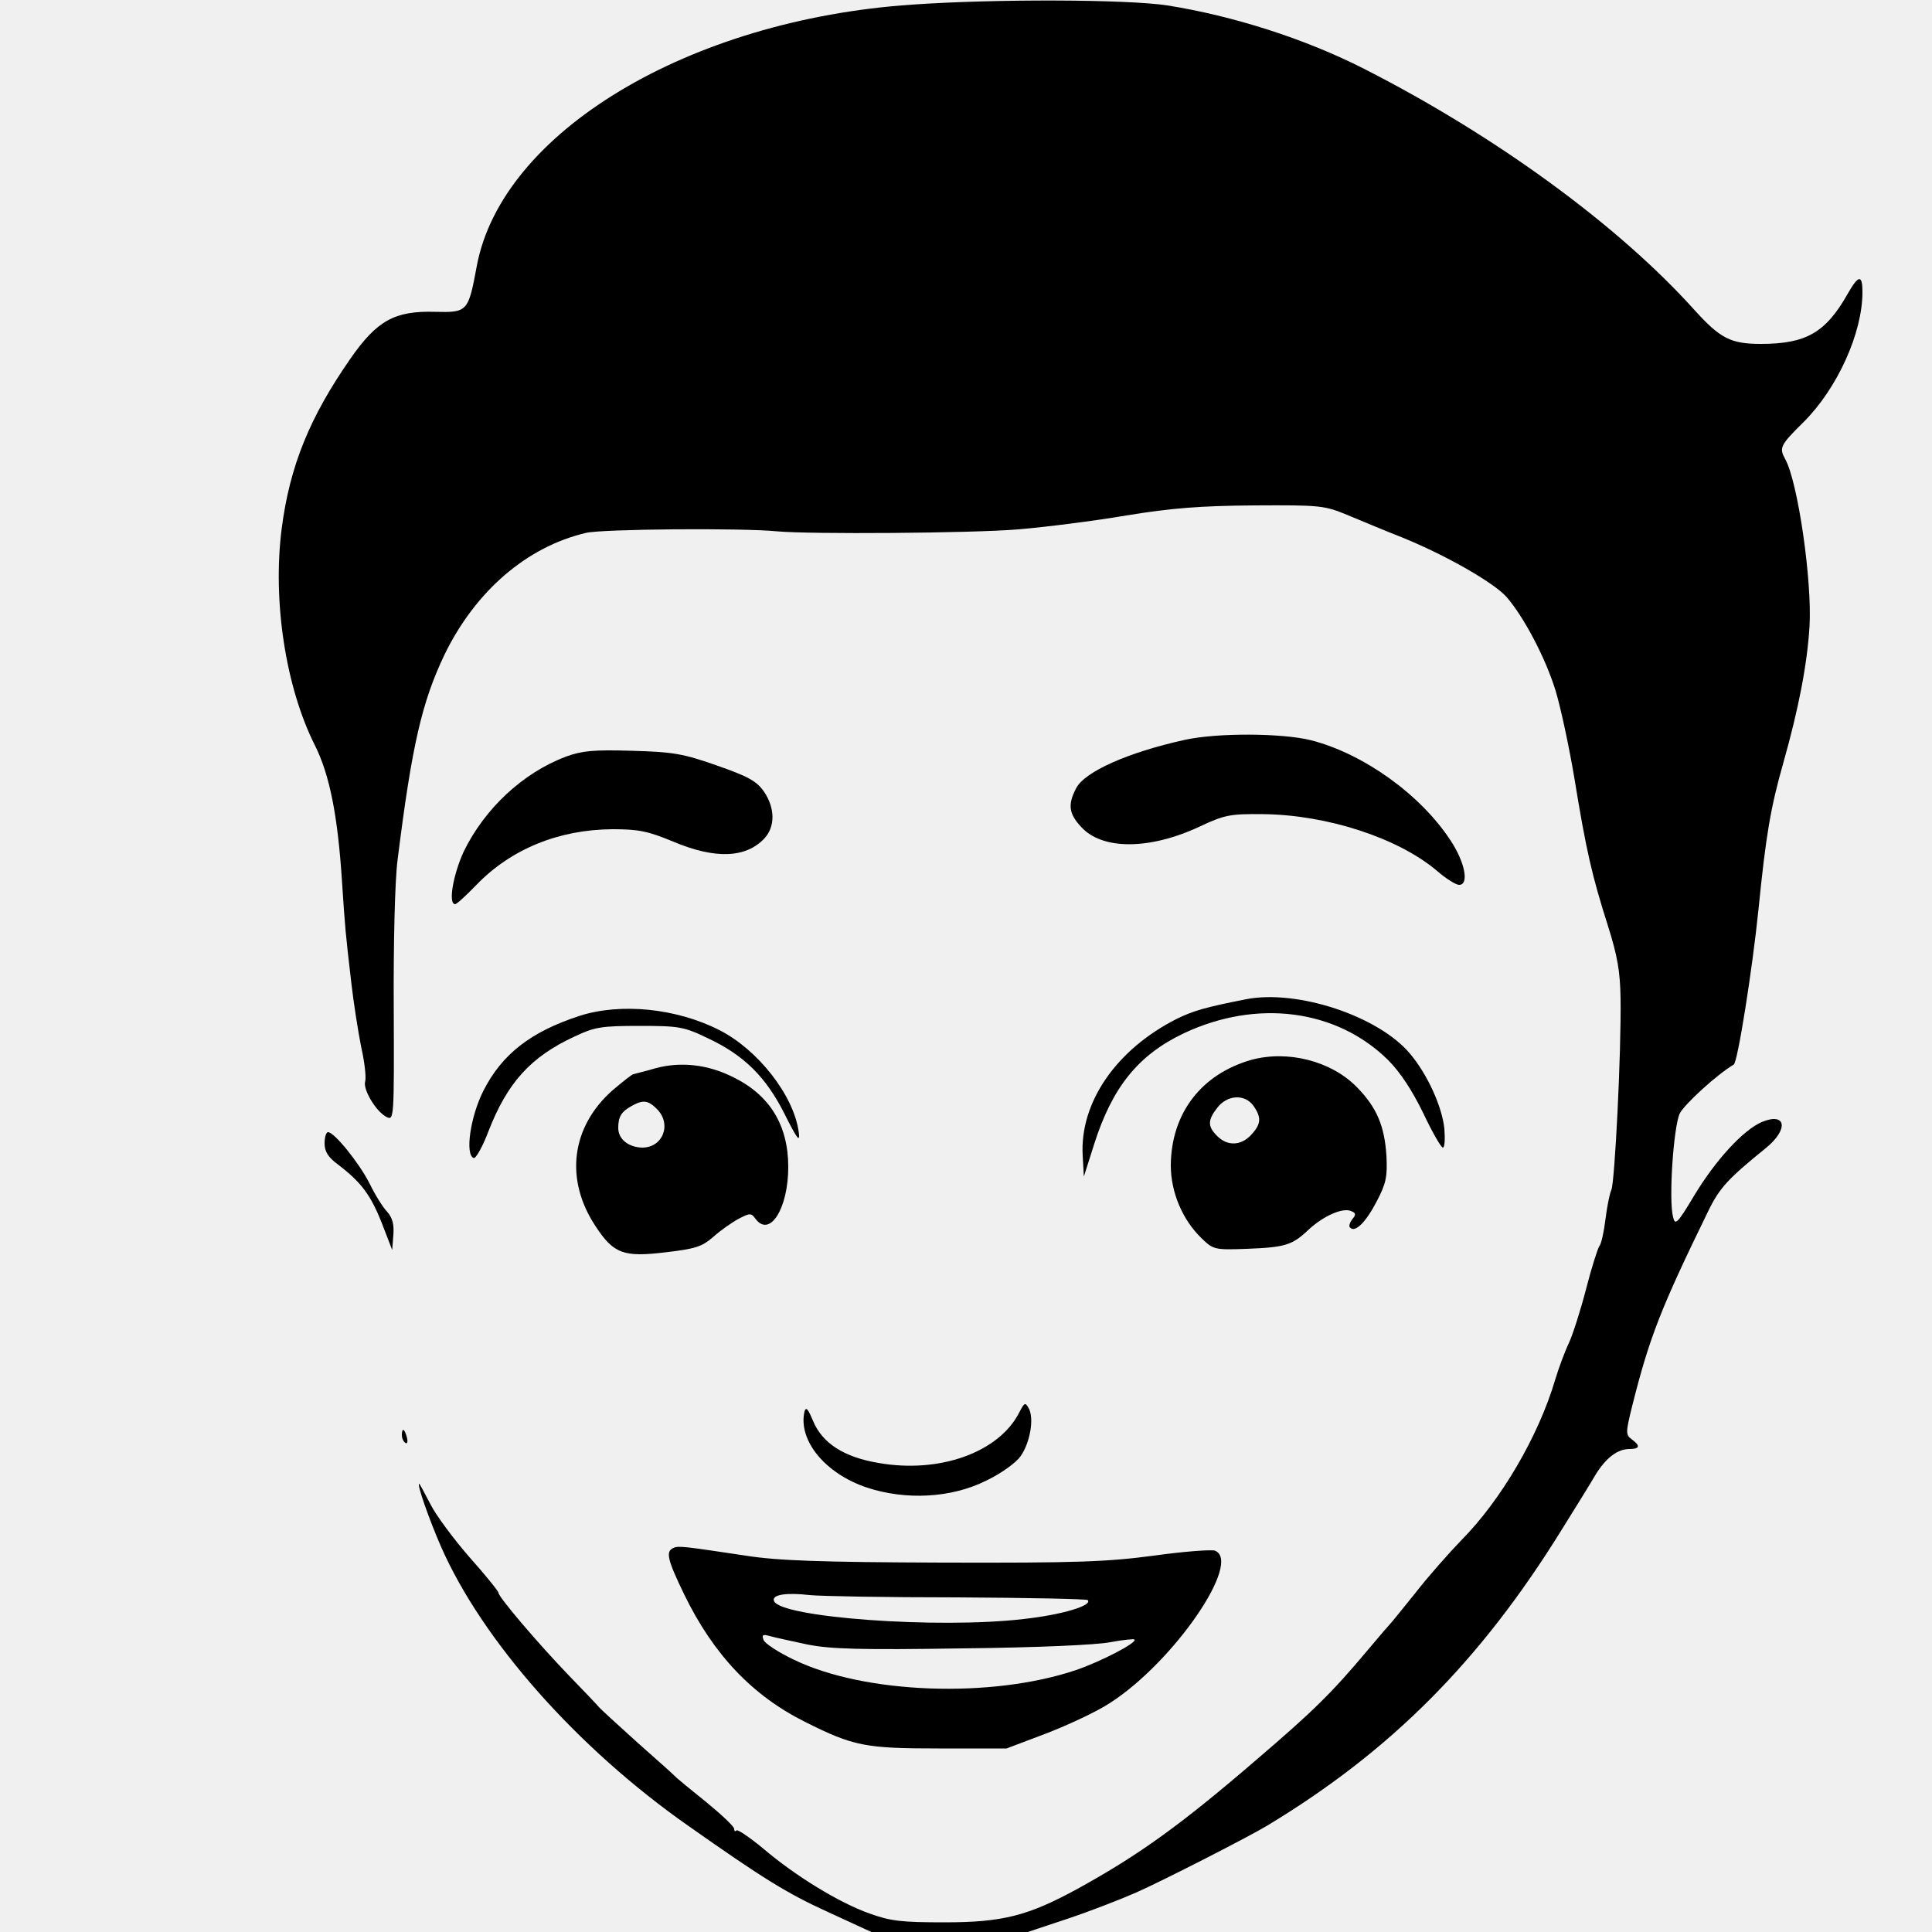
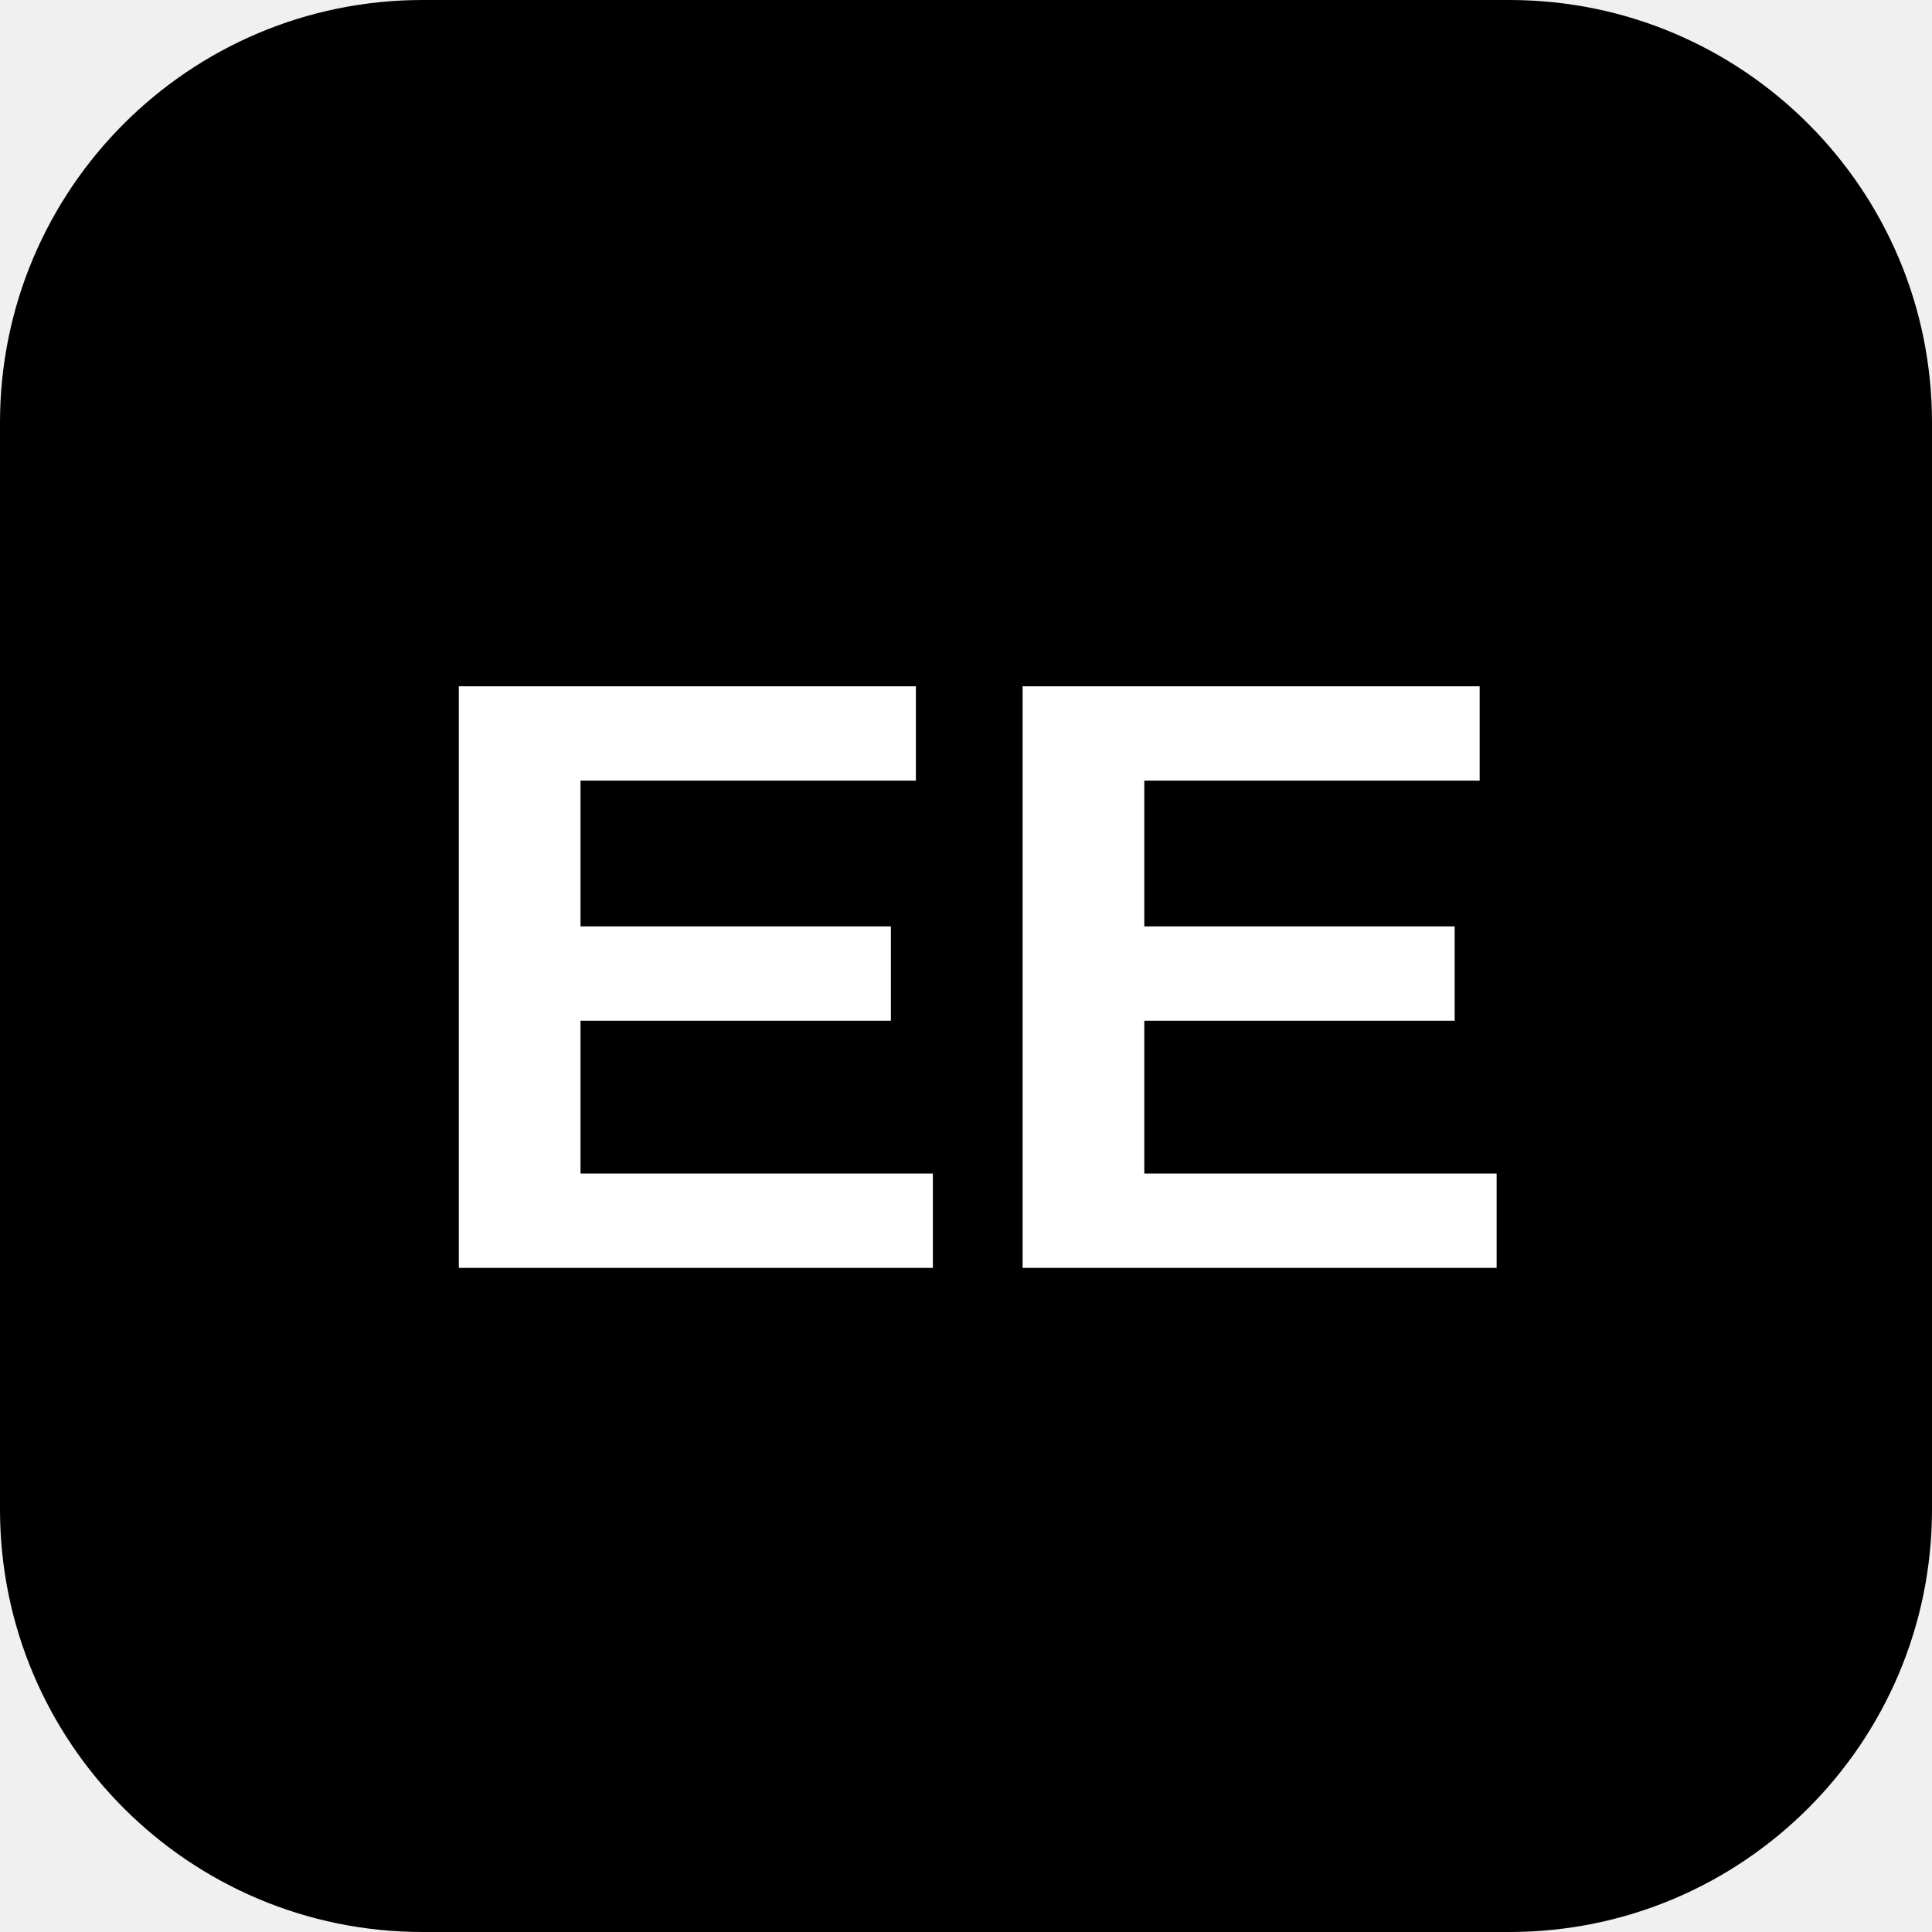
- <svg xmlns="http://www.w3.org/2000/svg" version="1.0" width="500pt" height="500pt" viewBox="0 0 500 500" preserveAspectRatio="xMidYMid meet">
-   <g transform="translate(0,500) scale(0.1,-0.1)" fill="#000000" stroke="none">
-     <path d="M2360 4988 c-577 -39 -1061 -330 -1126 -676 -22 -119 -24 -121 -108 -119 -104 3 -150 -22 -219 -121 -105 -151 -157 -277 -178 -440 -24 -187 10 -410 86 -561 38 -76 59 -181 70 -351 8 -122 9 -133 24 -262 6 -53 18 -129 26 -169 9 -39 13 -79 10 -88 -6 -20 27 -76 54 -91 21 -11 21 -10 20 282 -1 166 3 332 10 383 37 297 63 408 121 530 80 165 213 280 367 316 44 10 400 13 493 4 84 -8 507 -5 625 5 72 6 198 22 280 36 116 19 191 25 330 26 175 1 182 0 245 -26 36 -15 98 -41 139 -57 111 -45 236 -116 270 -154 45 -52 101 -158 127 -243 13 -43 35 -145 49 -229 30 -184 45 -249 86 -378 25 -79 32 -119 33 -190 2 -138 -15 -477 -24 -495 -4 -8 -11 -42 -15 -75 -4 -33 -11 -65 -16 -70 -4 -6 -20 -55 -34 -110 -14 -54 -34 -117 -44 -139 -11 -23 -27 -66 -36 -96 -43 -146 -140 -312 -243 -416 -32 -33 -85 -93 -117 -134 -33 -41 -62 -77 -65 -80 -3 -3 -30 -34 -60 -70 -94 -112 -141 -158 -287 -283 -195 -168 -304 -247 -464 -335 -128 -70 -194 -87 -344 -87 -111 0 -140 3 -195 23 -79 28 -193 98 -276 169 -34 28 -65 49 -68 46 -3 -4 -6 -2 -6 4 0 6 -33 37 -72 69 -40 32 -75 61 -78 64 -3 4 -48 44 -100 90 -52 47 -97 88 -100 92 -3 4 -37 40 -76 80 -81 84 -184 205 -184 216 0 4 -34 46 -75 92 -41 47 -87 109 -101 137 -15 29 -28 53 -29 53 -7 0 26 -93 56 -162 107 -244 353 -522 640 -723 193 -136 256 -175 359 -222 l115 -53 202 0 203 0 102 34 c57 19 137 50 178 68 66 29 293 145 339 173 320 193 552 426 762 765 36 58 76 122 88 143 27 44 57 67 88 67 27 0 29 8 6 25 -16 12 -16 17 1 86 45 179 74 253 198 507 29 59 52 83 147 160 61 49 54 95 -10 68 -48 -21 -119 -98 -175 -191 -43 -72 -49 -77 -54 -55 -12 44 1 233 17 268 12 24 96 101 140 127 10 6 48 245 64 402 19 190 31 262 64 378 39 138 62 254 68 354 7 117 -30 374 -63 433 -16 29 -13 36 48 96 87 87 152 230 152 336 0 46 -10 45 -38 -4 -57 -101 -108 -130 -225 -130 -78 0 -105 14 -172 88 -196 218 -513 450 -855 624 -153 78 -339 137 -509 164 -105 16 -449 17 -661 2z" />
-     <path d="M3065 3085 c-145 -32 -258 -82 -280 -125 -22 -42 -19 -66 13 -100 54 -60 177 -60 307 1 64 30 78 33 165 32 164 -2 347 -61 448 -146 24 -21 50 -37 58 -37 27 0 15 59 -22 115 -78 119 -225 224 -360 259 -75 19 -244 20 -329 1z" />
-     <path d="M1465 3042 c-112 -42 -211 -135 -265 -246 -27 -59 -41 -136 -22 -136 4 0 29 23 55 50 90 93 213 143 352 144 68 0 92 -5 157 -32 109 -46 189 -43 237 9 27 30 27 77 -1 119 -19 28 -40 40 -123 69 -88 31 -114 35 -220 38 -99 3 -129 0 -170 -15z" />
-     <path d="M3225 2414 c-107 -21 -137 -30 -180 -51 -156 -79 -251 -216 -243 -354 l3 -54 27 85 c47 147 114 230 232 286 189 89 395 62 528 -69 32 -32 62 -78 91 -137 23 -49 46 -89 51 -90 5 0 6 22 4 49 -6 57 -43 139 -88 193 -81 98 -292 168 -425 142z" />
-     <path d="M1500 2371 c-126 -41 -201 -99 -249 -194 -34 -67 -48 -166 -25 -174 5 -2 23 29 38 69 49 126 109 193 224 246 51 24 68 27 167 27 102 0 115 -2 177 -32 94 -44 151 -101 199 -197 33 -66 40 -74 36 -45 -13 94 -105 212 -205 263 -112 57 -256 71 -362 37z" />
-     <path d="M3238 2257 c-129 -37 -207 -138 -208 -273 0 -69 30 -141 80 -189 30 -29 34 -30 116 -27 100 4 118 9 161 50 38 35 87 57 109 48 13 -5 14 -9 4 -21 -7 -9 -10 -19 -6 -22 13 -14 41 14 69 68 24 46 28 63 25 119 -5 76 -25 124 -76 176 -66 68 -179 97 -274 71z m6 -119 c21 -30 20 -47 -6 -75 -26 -28 -61 -30 -88 -3 -25 25 -25 41 1 74 26 33 71 35 93 4z" />
-     <path d="M1695 2235 c-27 -8 -53 -14 -56 -15 -3 0 -27 -19 -53 -41 -108 -95 -125 -231 -45 -352 47 -72 73 -81 181 -68 77 9 94 14 124 40 19 17 49 38 66 47 29 15 32 15 43 0 37 -50 85 26 85 134 0 108 -48 186 -142 232 -67 34 -138 41 -203 23z m5 -105 c39 -39 16 -100 -38 -100 -36 1 -62 22 -62 51 0 29 8 42 35 57 29 16 42 15 65 -8z" />
-     <path d="M840 2041 c0 -21 9 -36 35 -55 60 -46 84 -78 113 -151 l27 -70 3 39 c2 27 -2 44 -16 60 -11 11 -32 45 -46 74 -27 53 -91 132 -107 132 -5 0 -9 -13 -9 -29z" />
-     <path d="M2637 1343 c-53 -102 -206 -157 -364 -129 -89 15 -145 51 -169 109 -13 31 -18 37 -22 24 -17 -75 54 -161 162 -197 101 -33 218 -27 308 18 38 18 77 46 89 63 25 35 36 99 21 125 -9 16 -11 14 -25 -13z" />
-     <path d="M1040 1286 c0 -8 4 -17 9 -20 5 -4 7 3 4 14 -6 23 -13 26 -13 6z" />
-     <path d="M1743 994 c-21 -9 -16 -30 28 -121 76 -156 177 -262 314 -330 124 -62 154 -68 345 -68 l175 0 103 39 c57 22 132 57 165 79 165 106 343 366 271 394 -9 3 -80 -2 -158 -13 -121 -16 -198 -19 -546 -18 -316 1 -428 5 -510 18 -160 24 -174 26 -187 20z m734 -128 c182 -1 334 -4 338 -7 13 -14 -66 -38 -166 -49 -221 -26 -632 4 -646 47 -6 16 32 22 92 15 28 -3 199 -6 382 -6z m-387 -122 c60 -12 139 -14 400 -10 192 2 349 9 383 16 33 6 61 9 63 7 8 -8 -87 -57 -151 -79 -219 -74 -548 -62 -731 27 -40 19 -75 42 -78 51 -5 13 -2 15 16 10 13 -4 57 -13 98 -22z" />
-   </g>
+ <svg xmlns="http://www.w3.org/2000/svg" viewBox="0 0 64 64">
+   <rect width="64" height="64" rx="14" />
+   <text x="32" y="42" font-family="Arial, Helvetica, sans-serif" font-size="28" font-weight="700" text-anchor="middle" fill="#fff">EE</text>
</svg>
